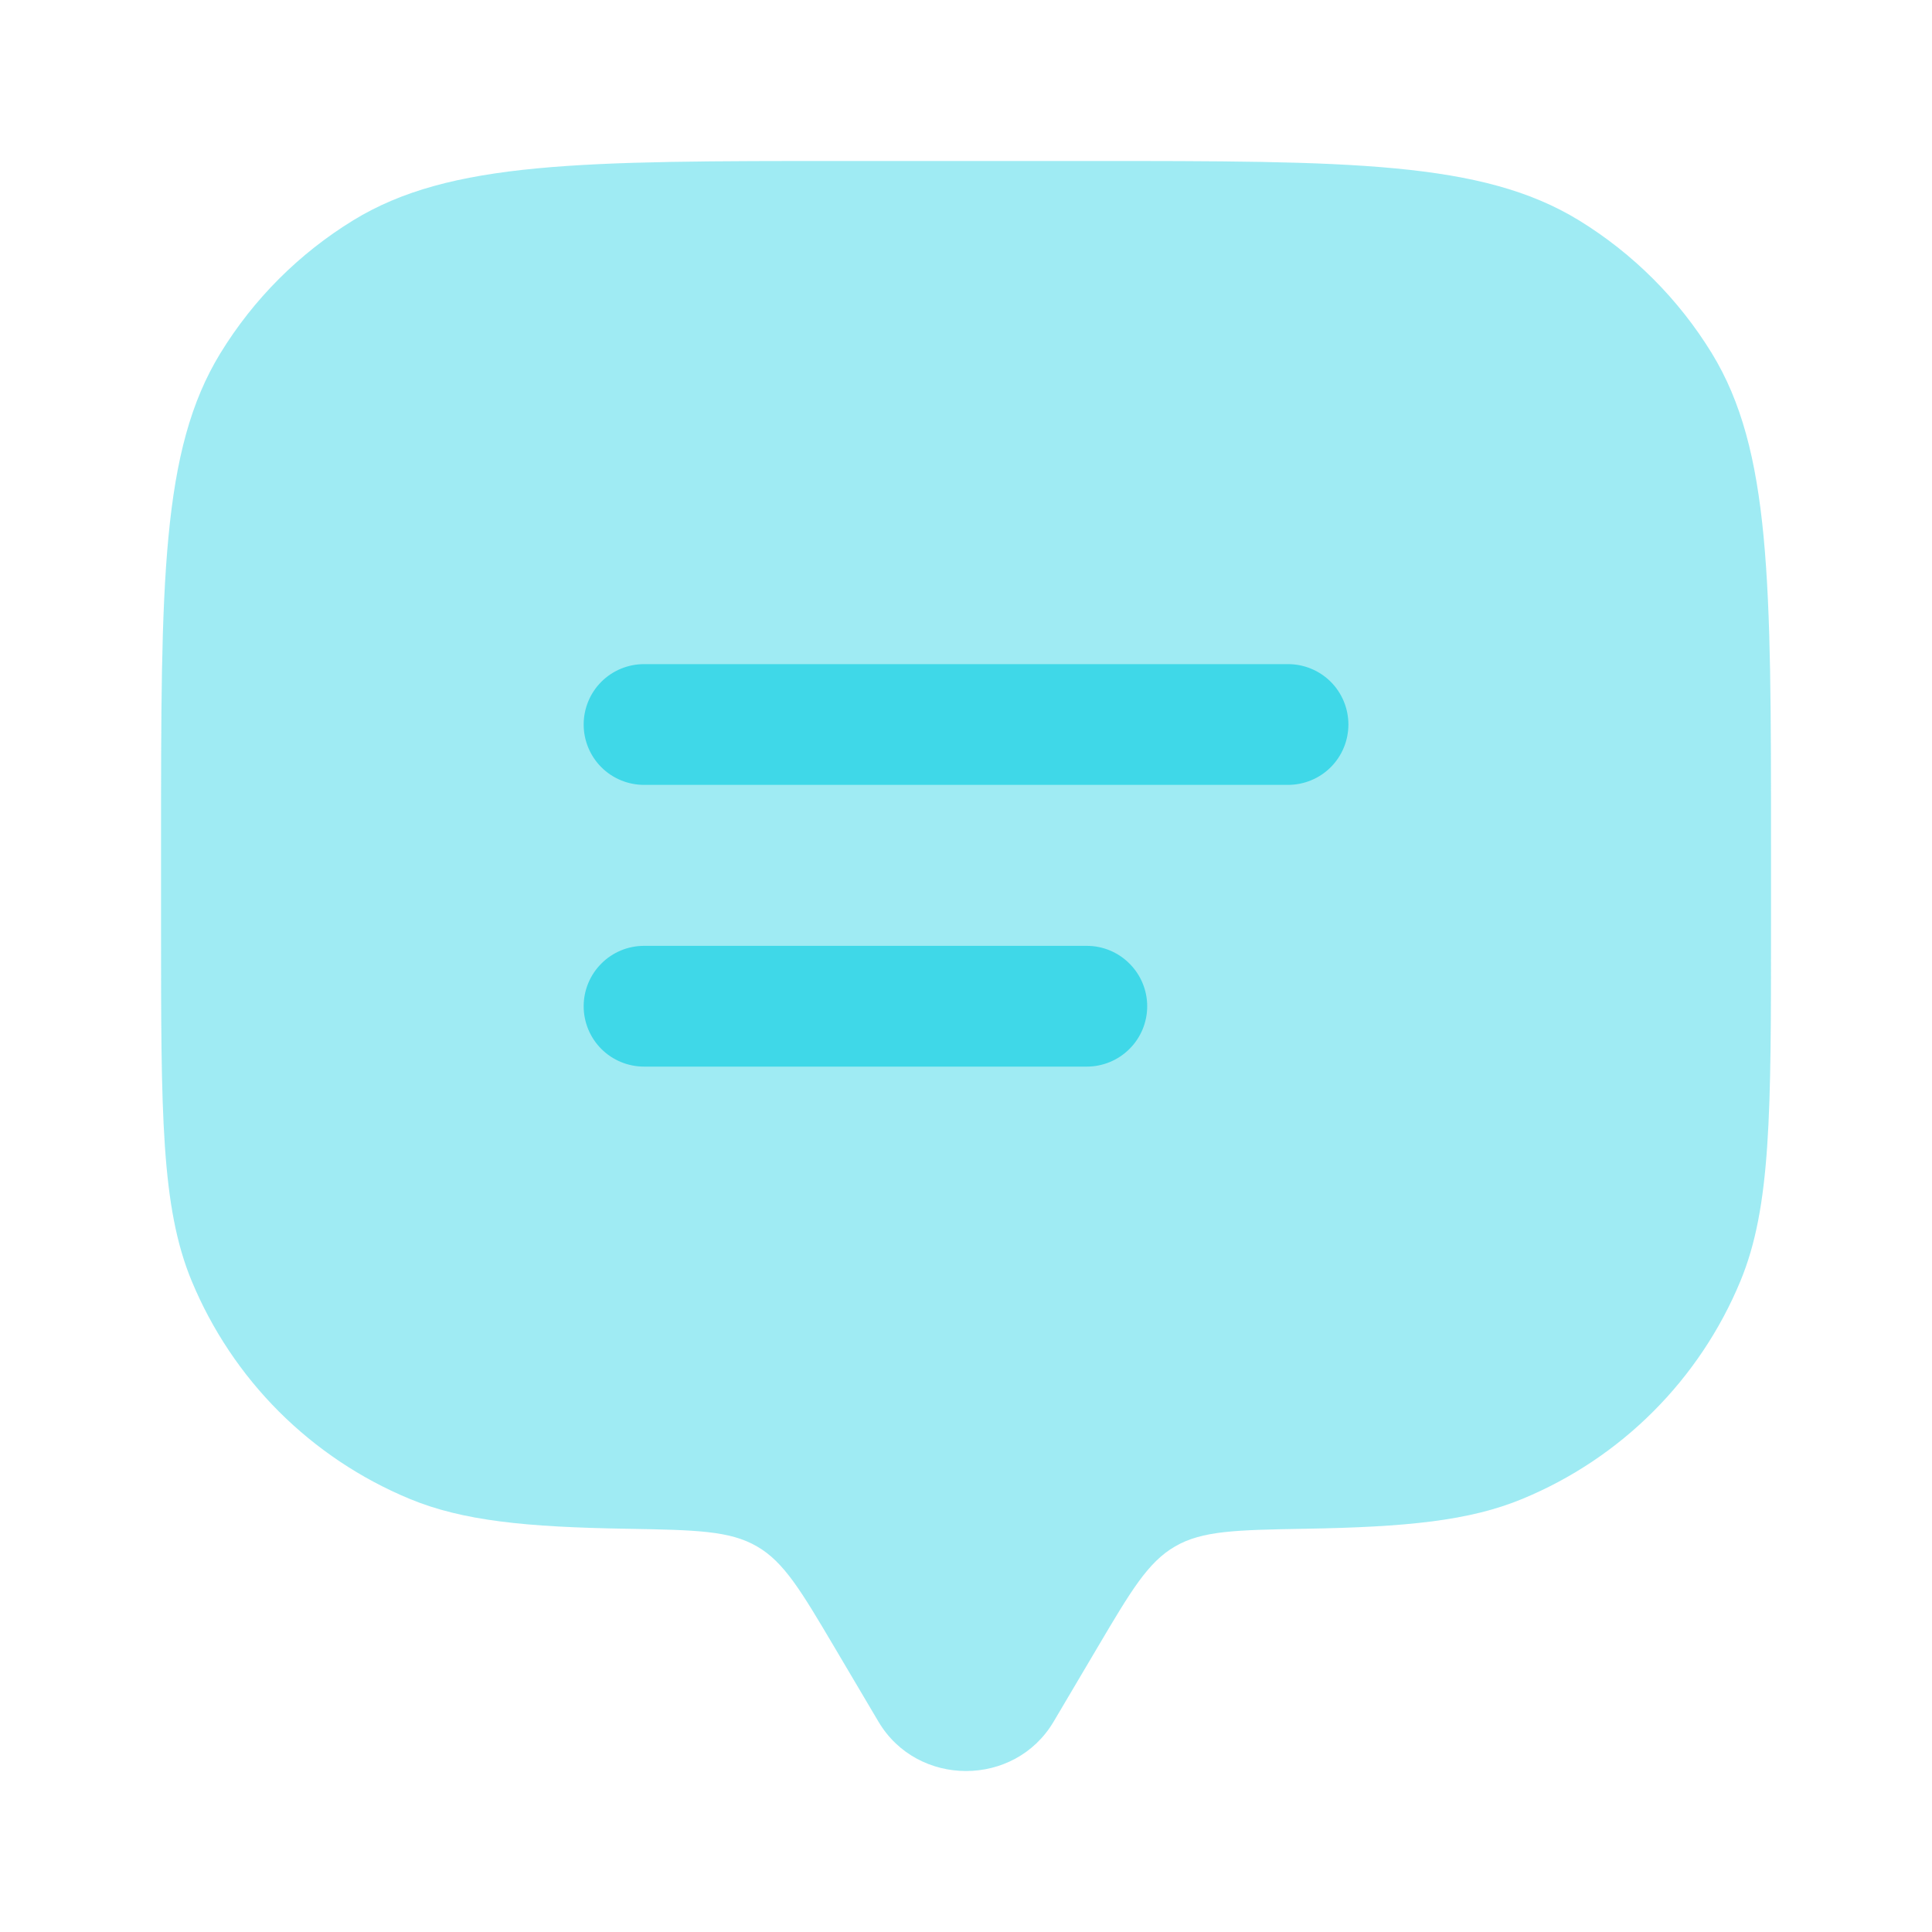
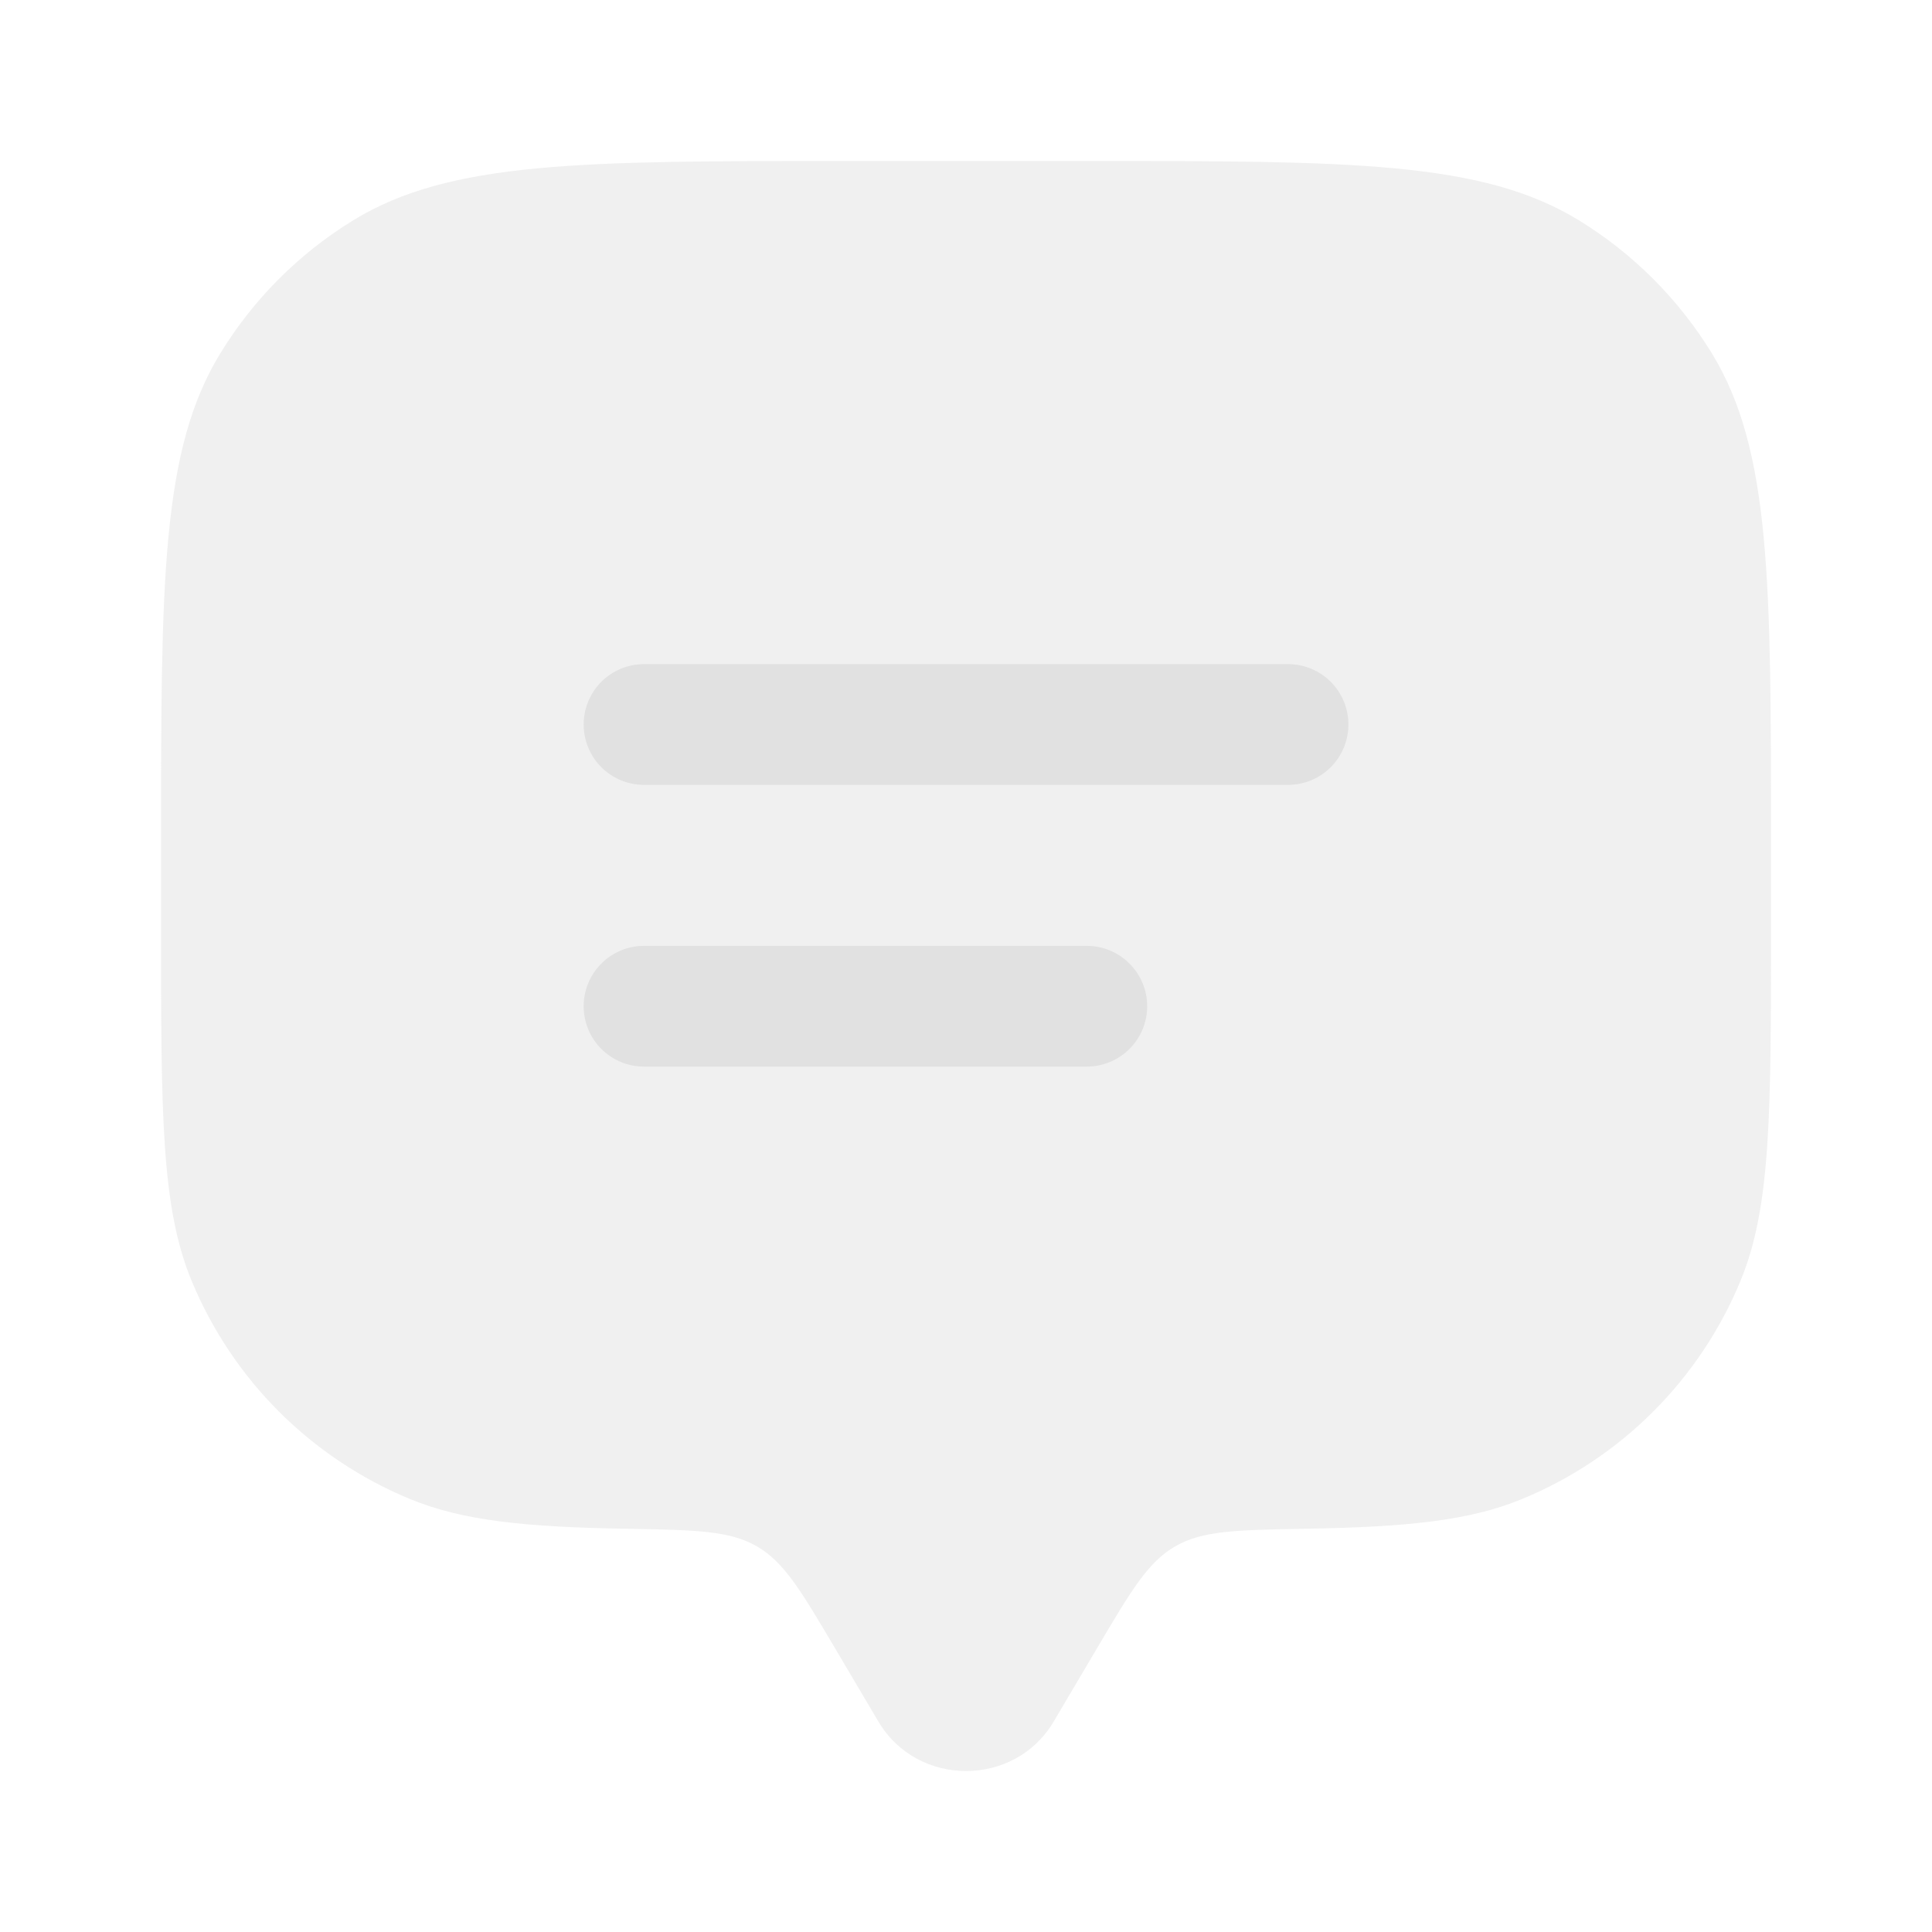
<svg xmlns="http://www.w3.org/2000/svg" width="28" height="28" viewBox="0 0 28 28" fill="none">
-   <path opacity="0.5" d="M15.901 23.884L15.269 24.953C14.705 25.905 13.297 25.905 12.732 24.953L12.1 23.884C11.61 23.056 11.365 22.64 10.971 22.412C10.576 22.182 10.081 22.174 9.089 22.156C7.624 22.132 6.705 22.042 5.935 21.722C5.228 21.429 4.585 20.999 4.043 20.458C3.501 19.916 3.072 19.273 2.778 18.565C2.334 17.494 2.334 16.135 2.334 13.417V12.25C2.334 8.432 2.334 6.522 3.194 5.119C3.675 4.334 4.334 3.674 5.119 3.193C6.522 2.333 8.433 2.333 12.251 2.333H15.751C19.569 2.333 21.479 2.333 22.883 3.193C23.667 3.674 24.327 4.334 24.808 5.118C25.667 6.522 25.667 8.433 25.667 12.25V13.417C25.667 16.135 25.667 17.494 25.224 18.565C24.931 19.273 24.501 19.916 23.959 20.458C23.417 21 22.774 21.429 22.066 21.722C21.296 22.042 20.378 22.131 18.912 22.156C17.921 22.174 17.425 22.182 17.03 22.412C16.636 22.64 16.391 23.055 15.901 23.884Z" fill="#3FD8E8" />
-   <path d="M8.459 10.5C8.459 10.268 8.551 10.045 8.715 9.881C8.879 9.717 9.102 9.625 9.334 9.625H18.667C18.899 9.625 19.122 9.717 19.286 9.881C19.45 10.045 19.542 10.268 19.542 10.5C19.542 10.732 19.45 10.955 19.286 11.119C19.122 11.283 18.899 11.375 18.667 11.375H9.334C9.102 11.375 8.879 11.283 8.715 11.119C8.551 10.955 8.459 10.732 8.459 10.5ZM8.459 14.583C8.459 14.351 8.551 14.129 8.715 13.965C8.879 13.8 9.102 13.708 9.334 13.708H15.751C15.983 13.708 16.205 13.8 16.369 13.965C16.534 14.129 16.626 14.351 16.626 14.583C16.626 14.815 16.534 15.038 16.369 15.202C16.205 15.366 15.983 15.458 15.751 15.458H9.334C9.102 15.458 8.879 15.366 8.715 15.202C8.551 15.038 8.459 14.815 8.459 14.583Z" fill="#3FD8E8" />
+   <path opacity="0.5" d="M15.901 23.884L15.269 24.953C14.705 25.905 13.297 25.905 12.732 24.953L12.1 23.884C11.61 23.056 11.365 22.64 10.971 22.412C10.576 22.182 10.081 22.174 9.089 22.156C7.624 22.132 6.705 22.042 5.935 21.722C5.228 21.429 4.585 20.999 4.043 20.458C3.501 19.916 3.072 19.273 2.778 18.565C2.334 17.494 2.334 16.135 2.334 13.417V12.25C2.334 8.432 2.334 6.522 3.194 5.119C3.675 4.334 4.334 3.674 5.119 3.193C6.522 2.333 8.433 2.333 12.251 2.333H15.751C19.569 2.333 21.479 2.333 22.883 3.193C23.667 3.674 24.327 4.334 24.808 5.118C25.667 6.522 25.667 8.433 25.667 12.25V13.417C25.667 16.135 25.667 17.494 25.224 18.565C24.931 19.273 24.501 19.916 23.959 20.458C23.417 21 22.774 21.429 22.066 21.722C21.296 22.042 20.378 22.131 18.912 22.156C17.921 22.174 17.425 22.182 17.03 22.412C16.636 22.64 16.391 23.055 15.901 23.884Z" fill="#E1E1E1" />
+   <path d="M8.459 10.5C8.459 10.268 8.551 10.045 8.715 9.881C8.879 9.717 9.102 9.625 9.334 9.625H18.667C18.899 9.625 19.122 9.717 19.286 9.881C19.45 10.045 19.542 10.268 19.542 10.5C19.542 10.732 19.45 10.955 19.286 11.119C19.122 11.283 18.899 11.375 18.667 11.375H9.334C9.102 11.375 8.879 11.283 8.715 11.119C8.551 10.955 8.459 10.732 8.459 10.5ZM8.459 14.583C8.459 14.351 8.551 14.129 8.715 13.965C8.879 13.8 9.102 13.708 9.334 13.708H15.751C15.983 13.708 16.205 13.8 16.369 13.965C16.534 14.129 16.626 14.351 16.626 14.583C16.626 14.815 16.534 15.038 16.369 15.202C16.205 15.366 15.983 15.458 15.751 15.458H9.334C9.102 15.458 8.879 15.366 8.715 15.202C8.551 15.038 8.459 14.815 8.459 14.583Z" fill="#E1E1E1" />
</svg>
